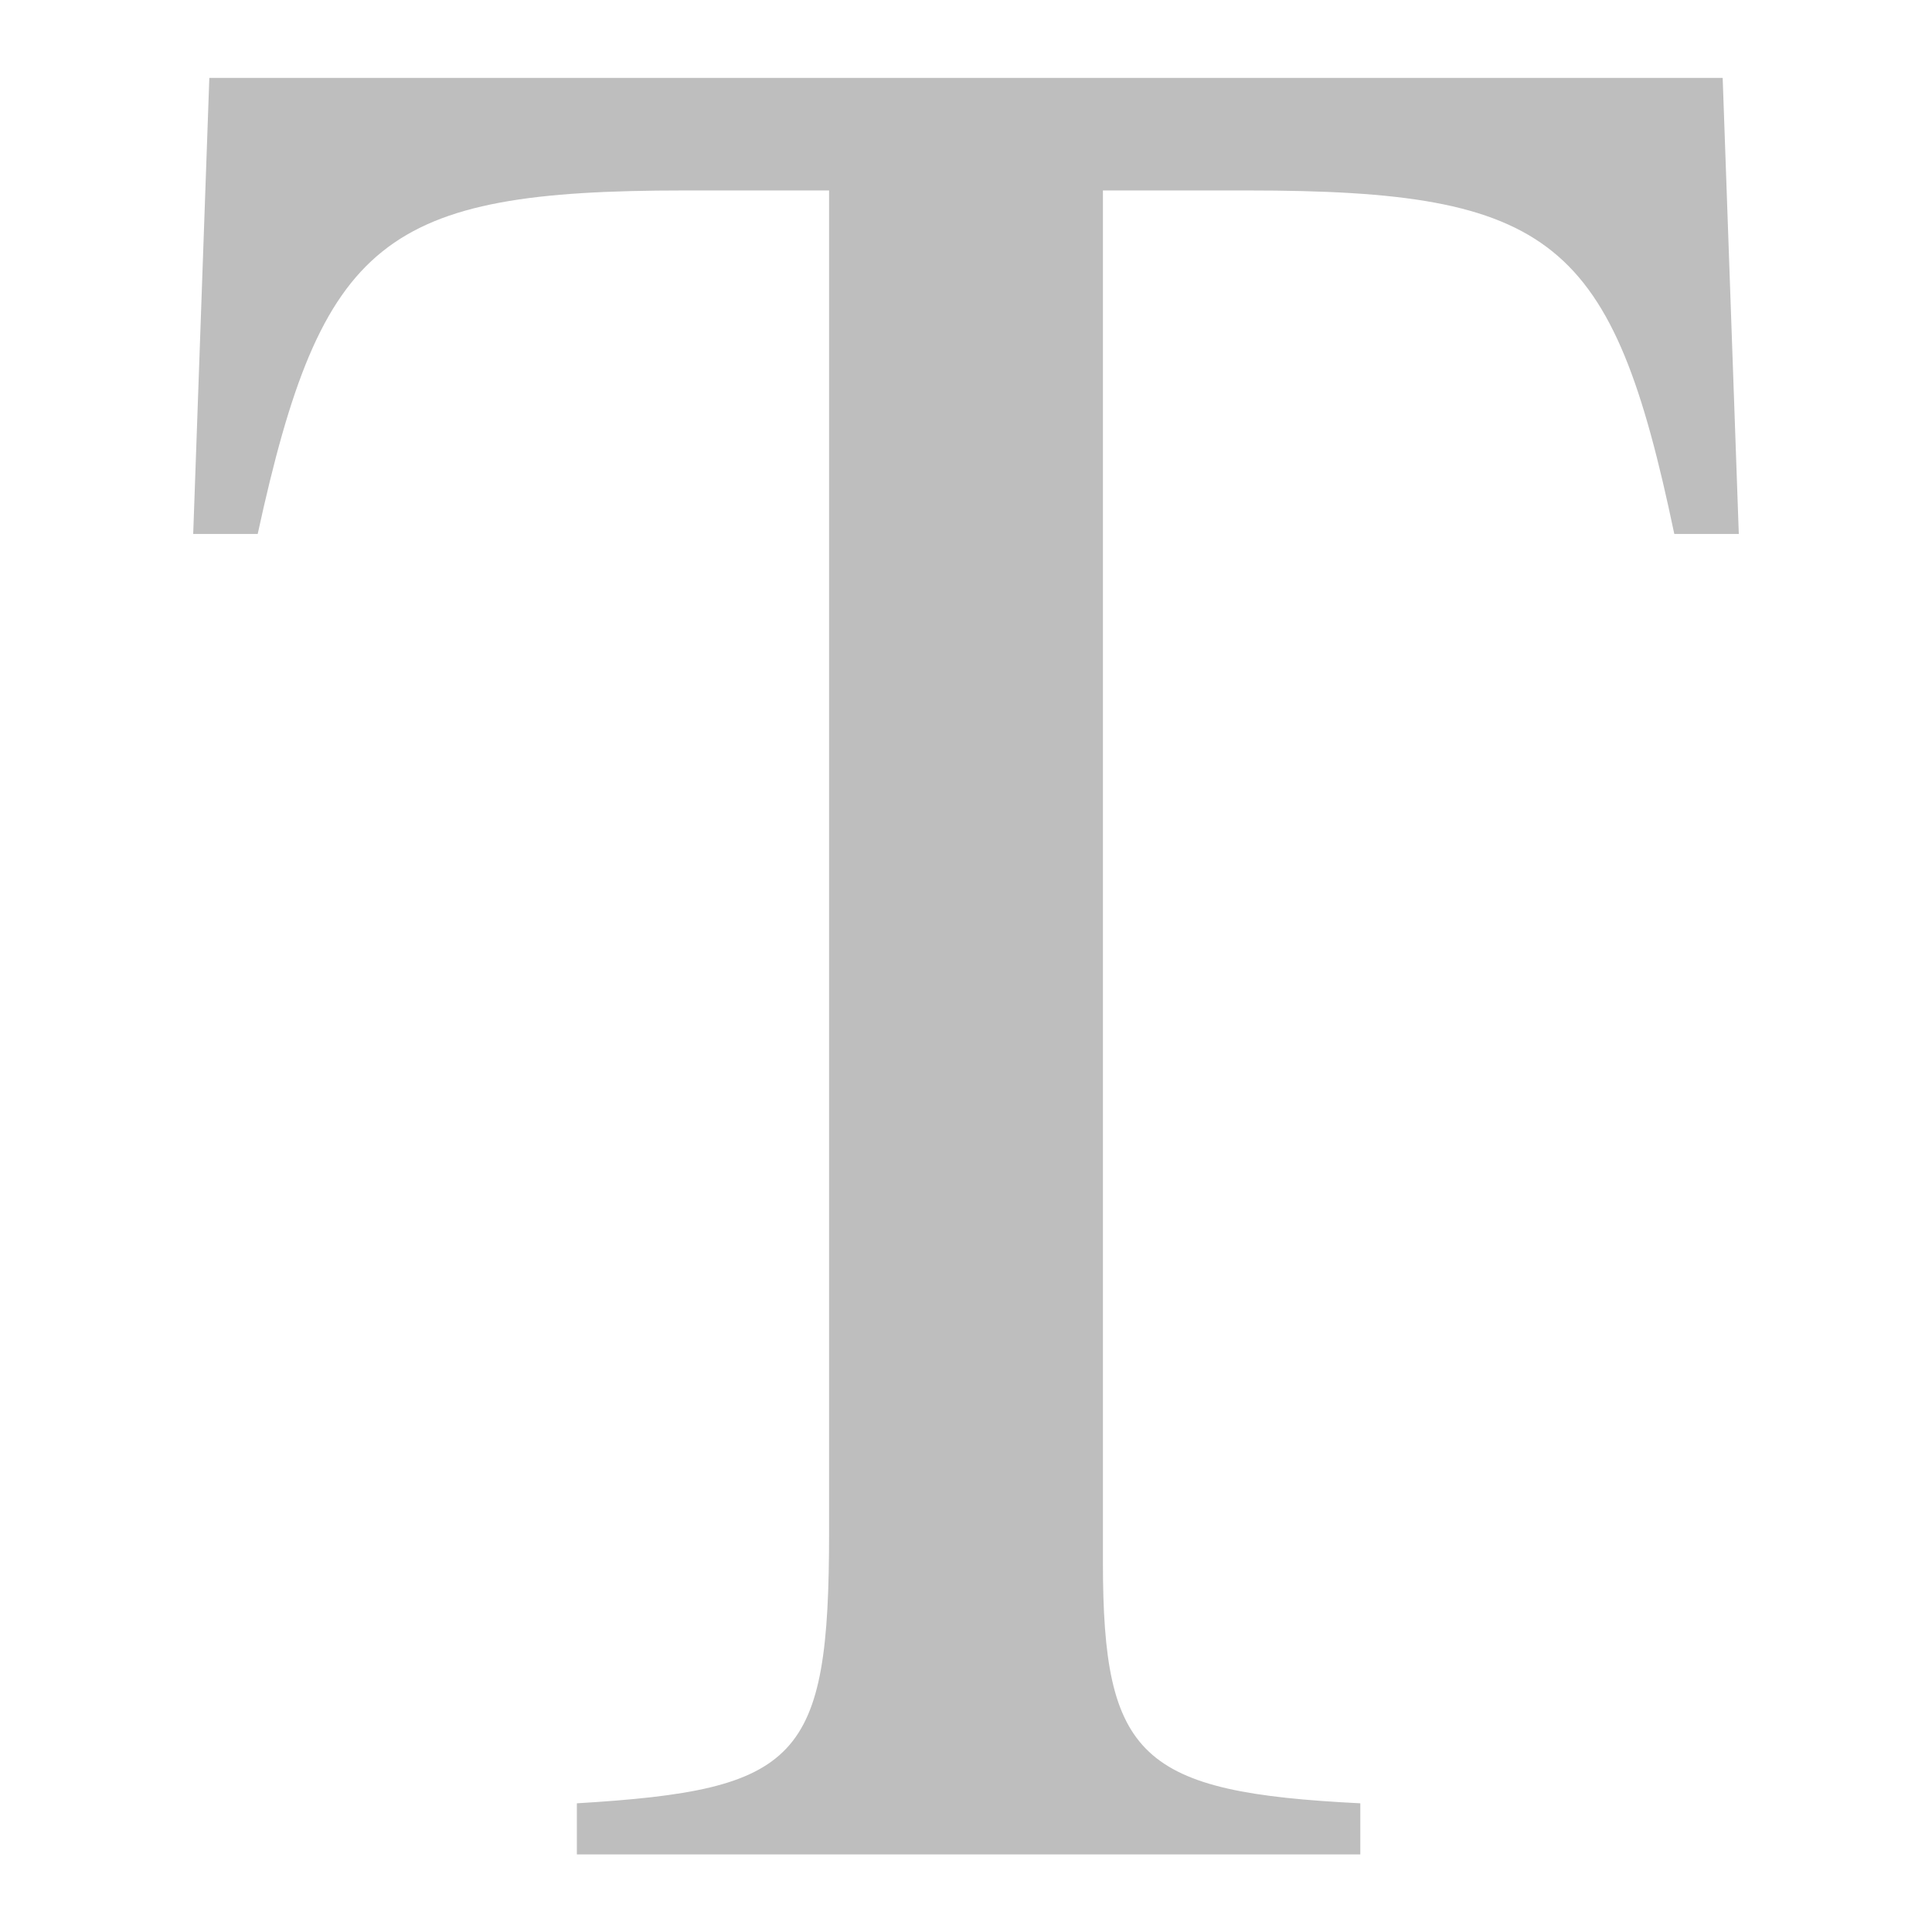
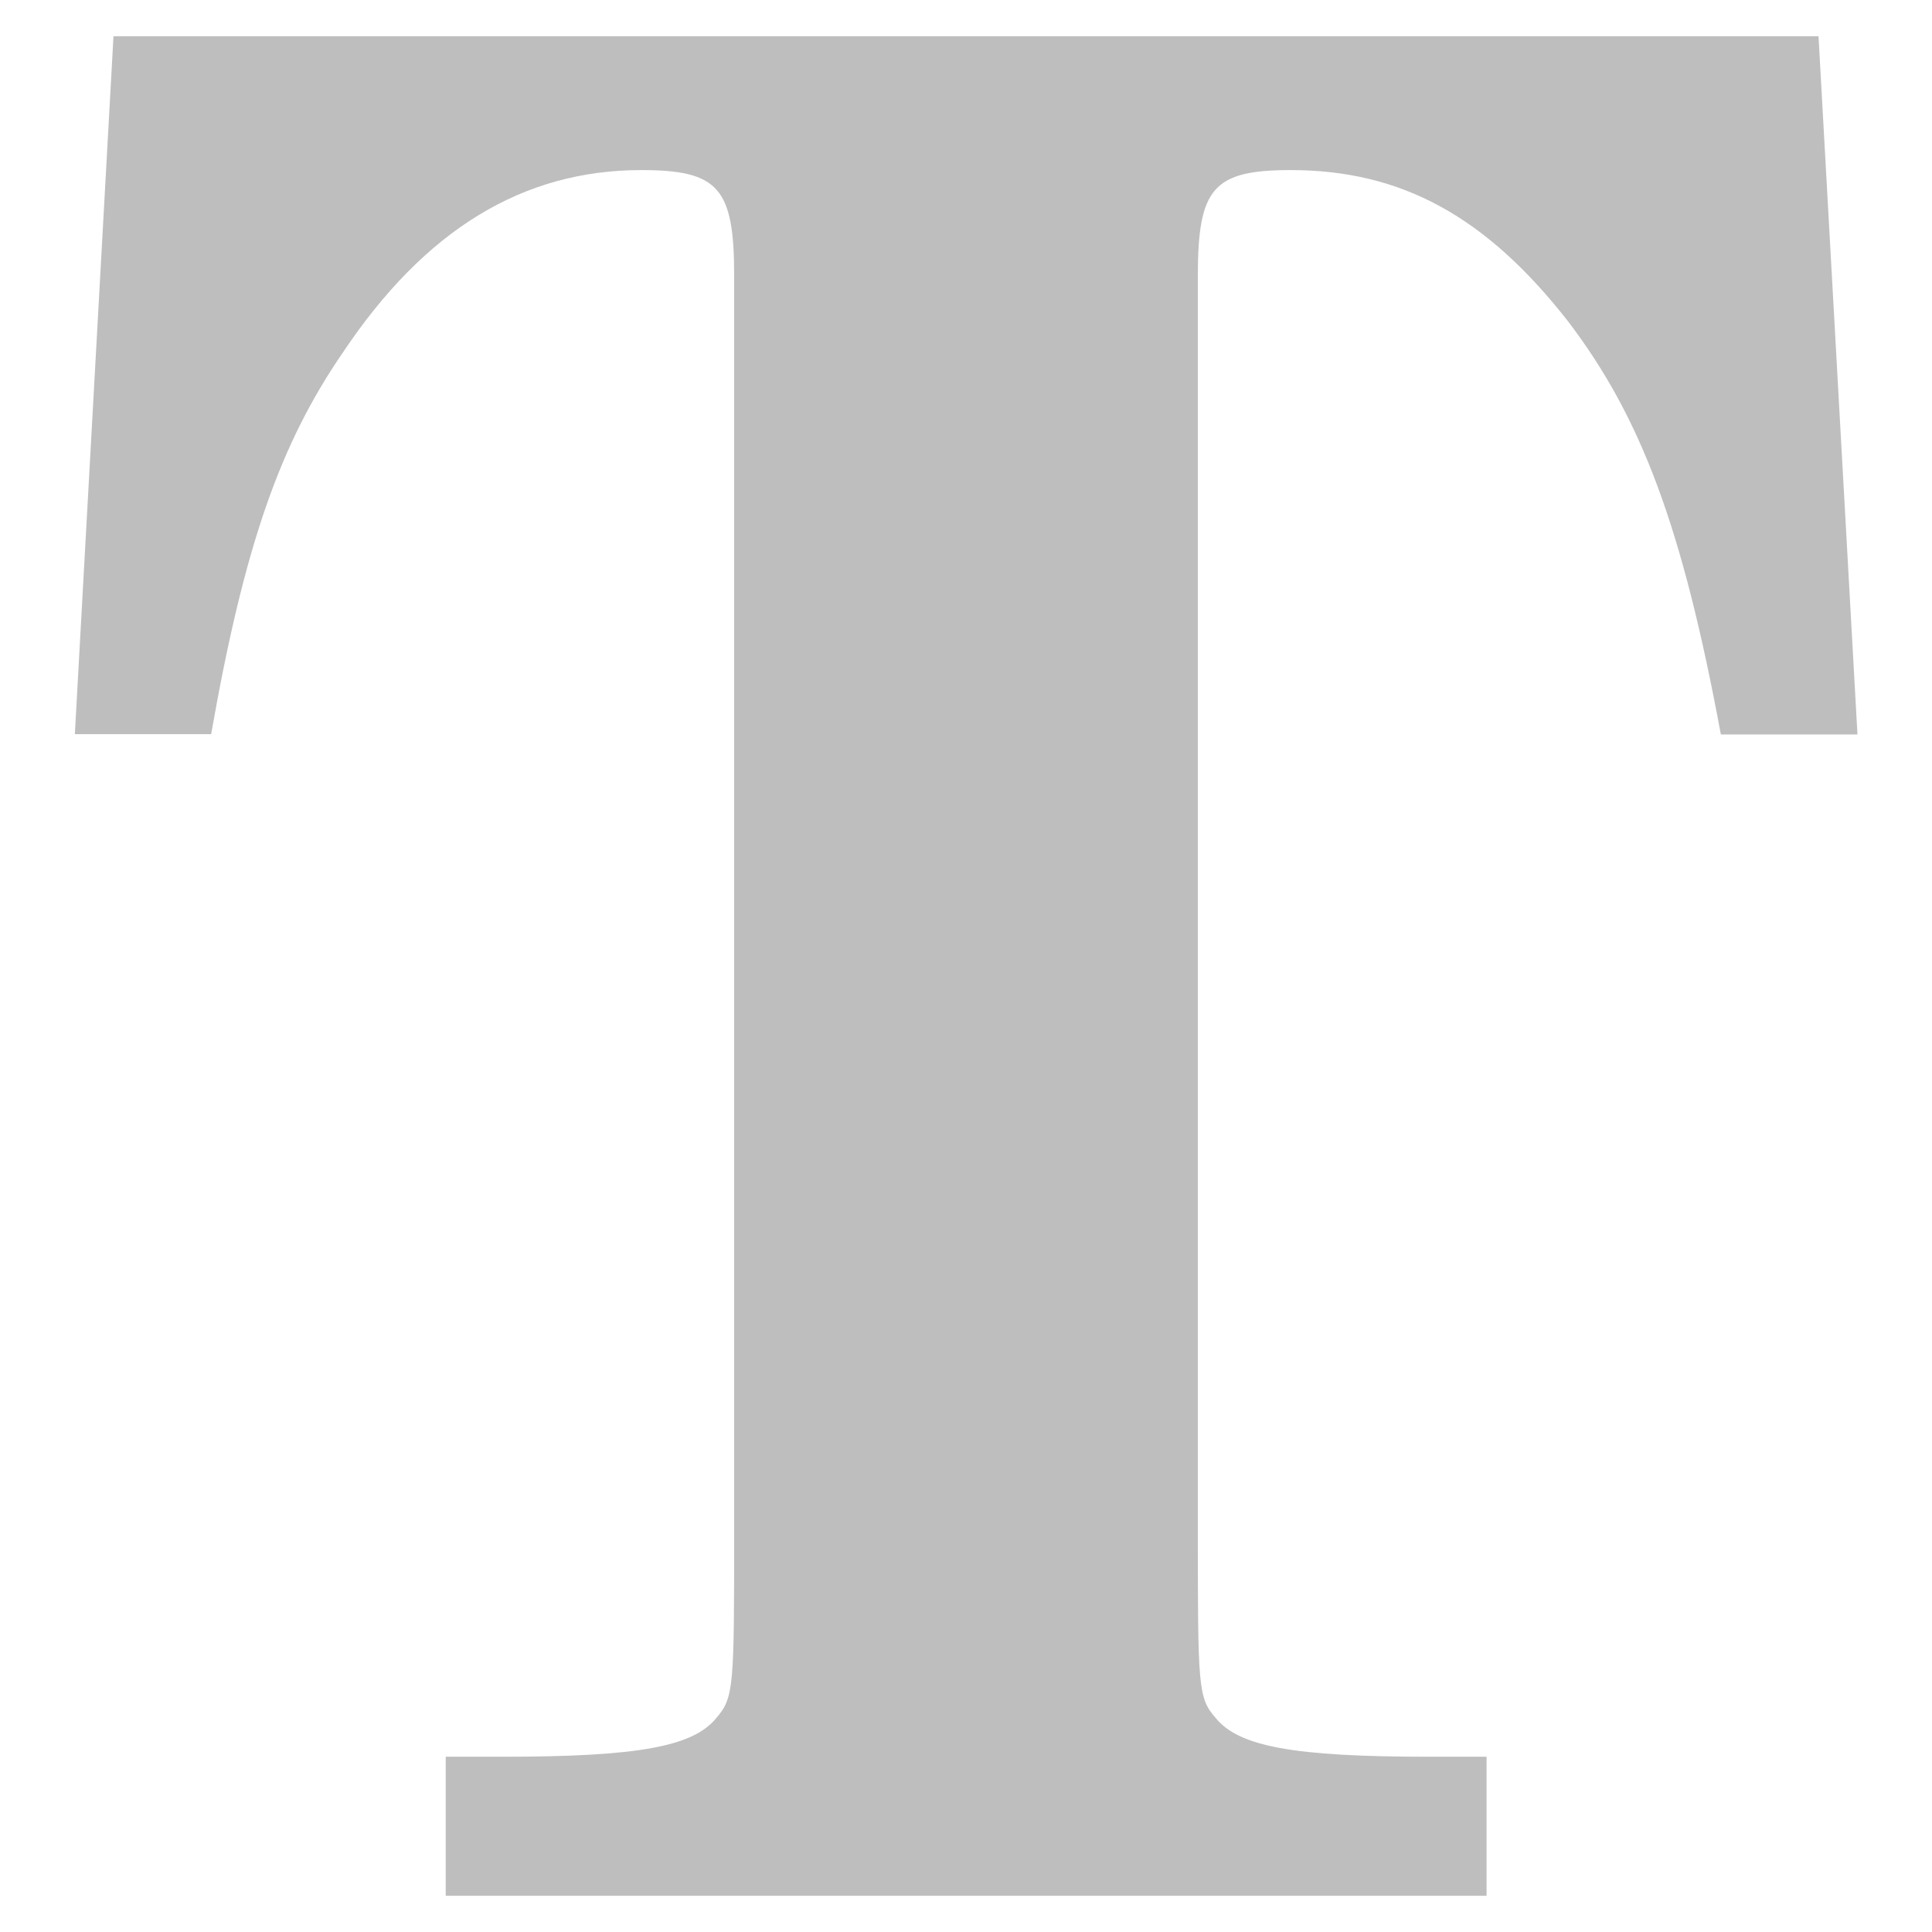
<svg xmlns="http://www.w3.org/2000/svg" width="24" height="24" viewBox="0 0 6.35 6.35" version="1.1" id="svg8">
  <defs id="defs2" />
  <g id="layer1" transform="translate(0,-290.65)">
-     <g aria-label="T" style="font-style:normal;font-variant:normal;font-weight:normal;font-stretch:normal;font-size:8.819px;line-height:125%;font-family:'TeX Gyre Termes';-inkscape-font-specification:'TeX Gyre Termes';letter-spacing:0px;word-spacing:0px;fill:#bebebe;fill-opacity:1;stroke:none;stroke-width:0.265px;stroke-linecap:butt;stroke-linejoin:miter;stroke-opacity:1" id="text817">
-       <path d="m 5.715,292.405 -0.053,-1.499 H 0.688 l -0.053,1.499 h 0.212 C 1.058,291.435 1.261,291.276 2.249,291.276 h 0.476 v 4.41 c 0,0.75 -0.097,0.847 -0.829,0.891 v 0.168 h 2.575 v -0.168 C 3.748,296.541 3.625,296.427 3.625,295.783 v -4.507 h 0.476 c 1.005,0 1.199,0.159 1.402,1.129 z" style="font-style:normal;font-variant:normal;font-weight:normal;font-stretch:normal;font-family:'TeX Gyre Termes';-inkscape-font-specification:'TeX Gyre Termes';fill:#bebebe;fill-opacity:1;stroke-width:0.265px;stroke:none;stroke-opacity:1" id="path4621" />
+     <g aria-label="T" style="font-style:normal;font-variant:normal;font-weight:bold;font-stretch:normal;font-size:8.467px;line-height:125%;font-family:'Century Schoolbook L';-inkscape-font-specification:'Century Schoolbook L Bold';letter-spacing:0px;word-spacing:0px;fill:#000000;fill-opacity:1;stroke:none;stroke-width:0.265px;stroke-linecap:butt;stroke-linejoin:miter;stroke-opacity:1" id="text2678">
+       <path d="M 5.977,290.769 H 0.373 l -0.127,2.294 H 0.694 c 0.11,-0.627 0.229,-0.957 0.432,-1.253 0.271,-0.406 0.593,-0.601 0.982,-0.601 0.254,0 0.305,0.059 0.305,0.347 v 4.106 c 0,0.533 0,0.567 -0.059,0.635 -0.076,0.093 -0.254,0.127 -0.703,0.127 H 1.465 v 0.457 h 3.421 v -0.457 H 4.699 c -0.449,0 -0.627,-0.034 -0.703,-0.127 C 3.937,296.23 3.937,296.196 3.937,295.662 v -4.106 c 0,-0.288 0.051,-0.347 0.305,-0.347 0.364,0 0.643,0.152 0.914,0.5 0.237,0.313 0.373,0.669 0.5,1.355 h 0.449 z" style="font-style:normal;font-variant:normal;font-weight:bold;font-stretch:normal;font-family:'Century Schoolbook L';-inkscape-font-specification:'Century Schoolbook L Bold';stroke-width:0.265px;fill:#bebebe;fill-opacity:1" id="path2680" />
    </g>
  </g>
</svg>
